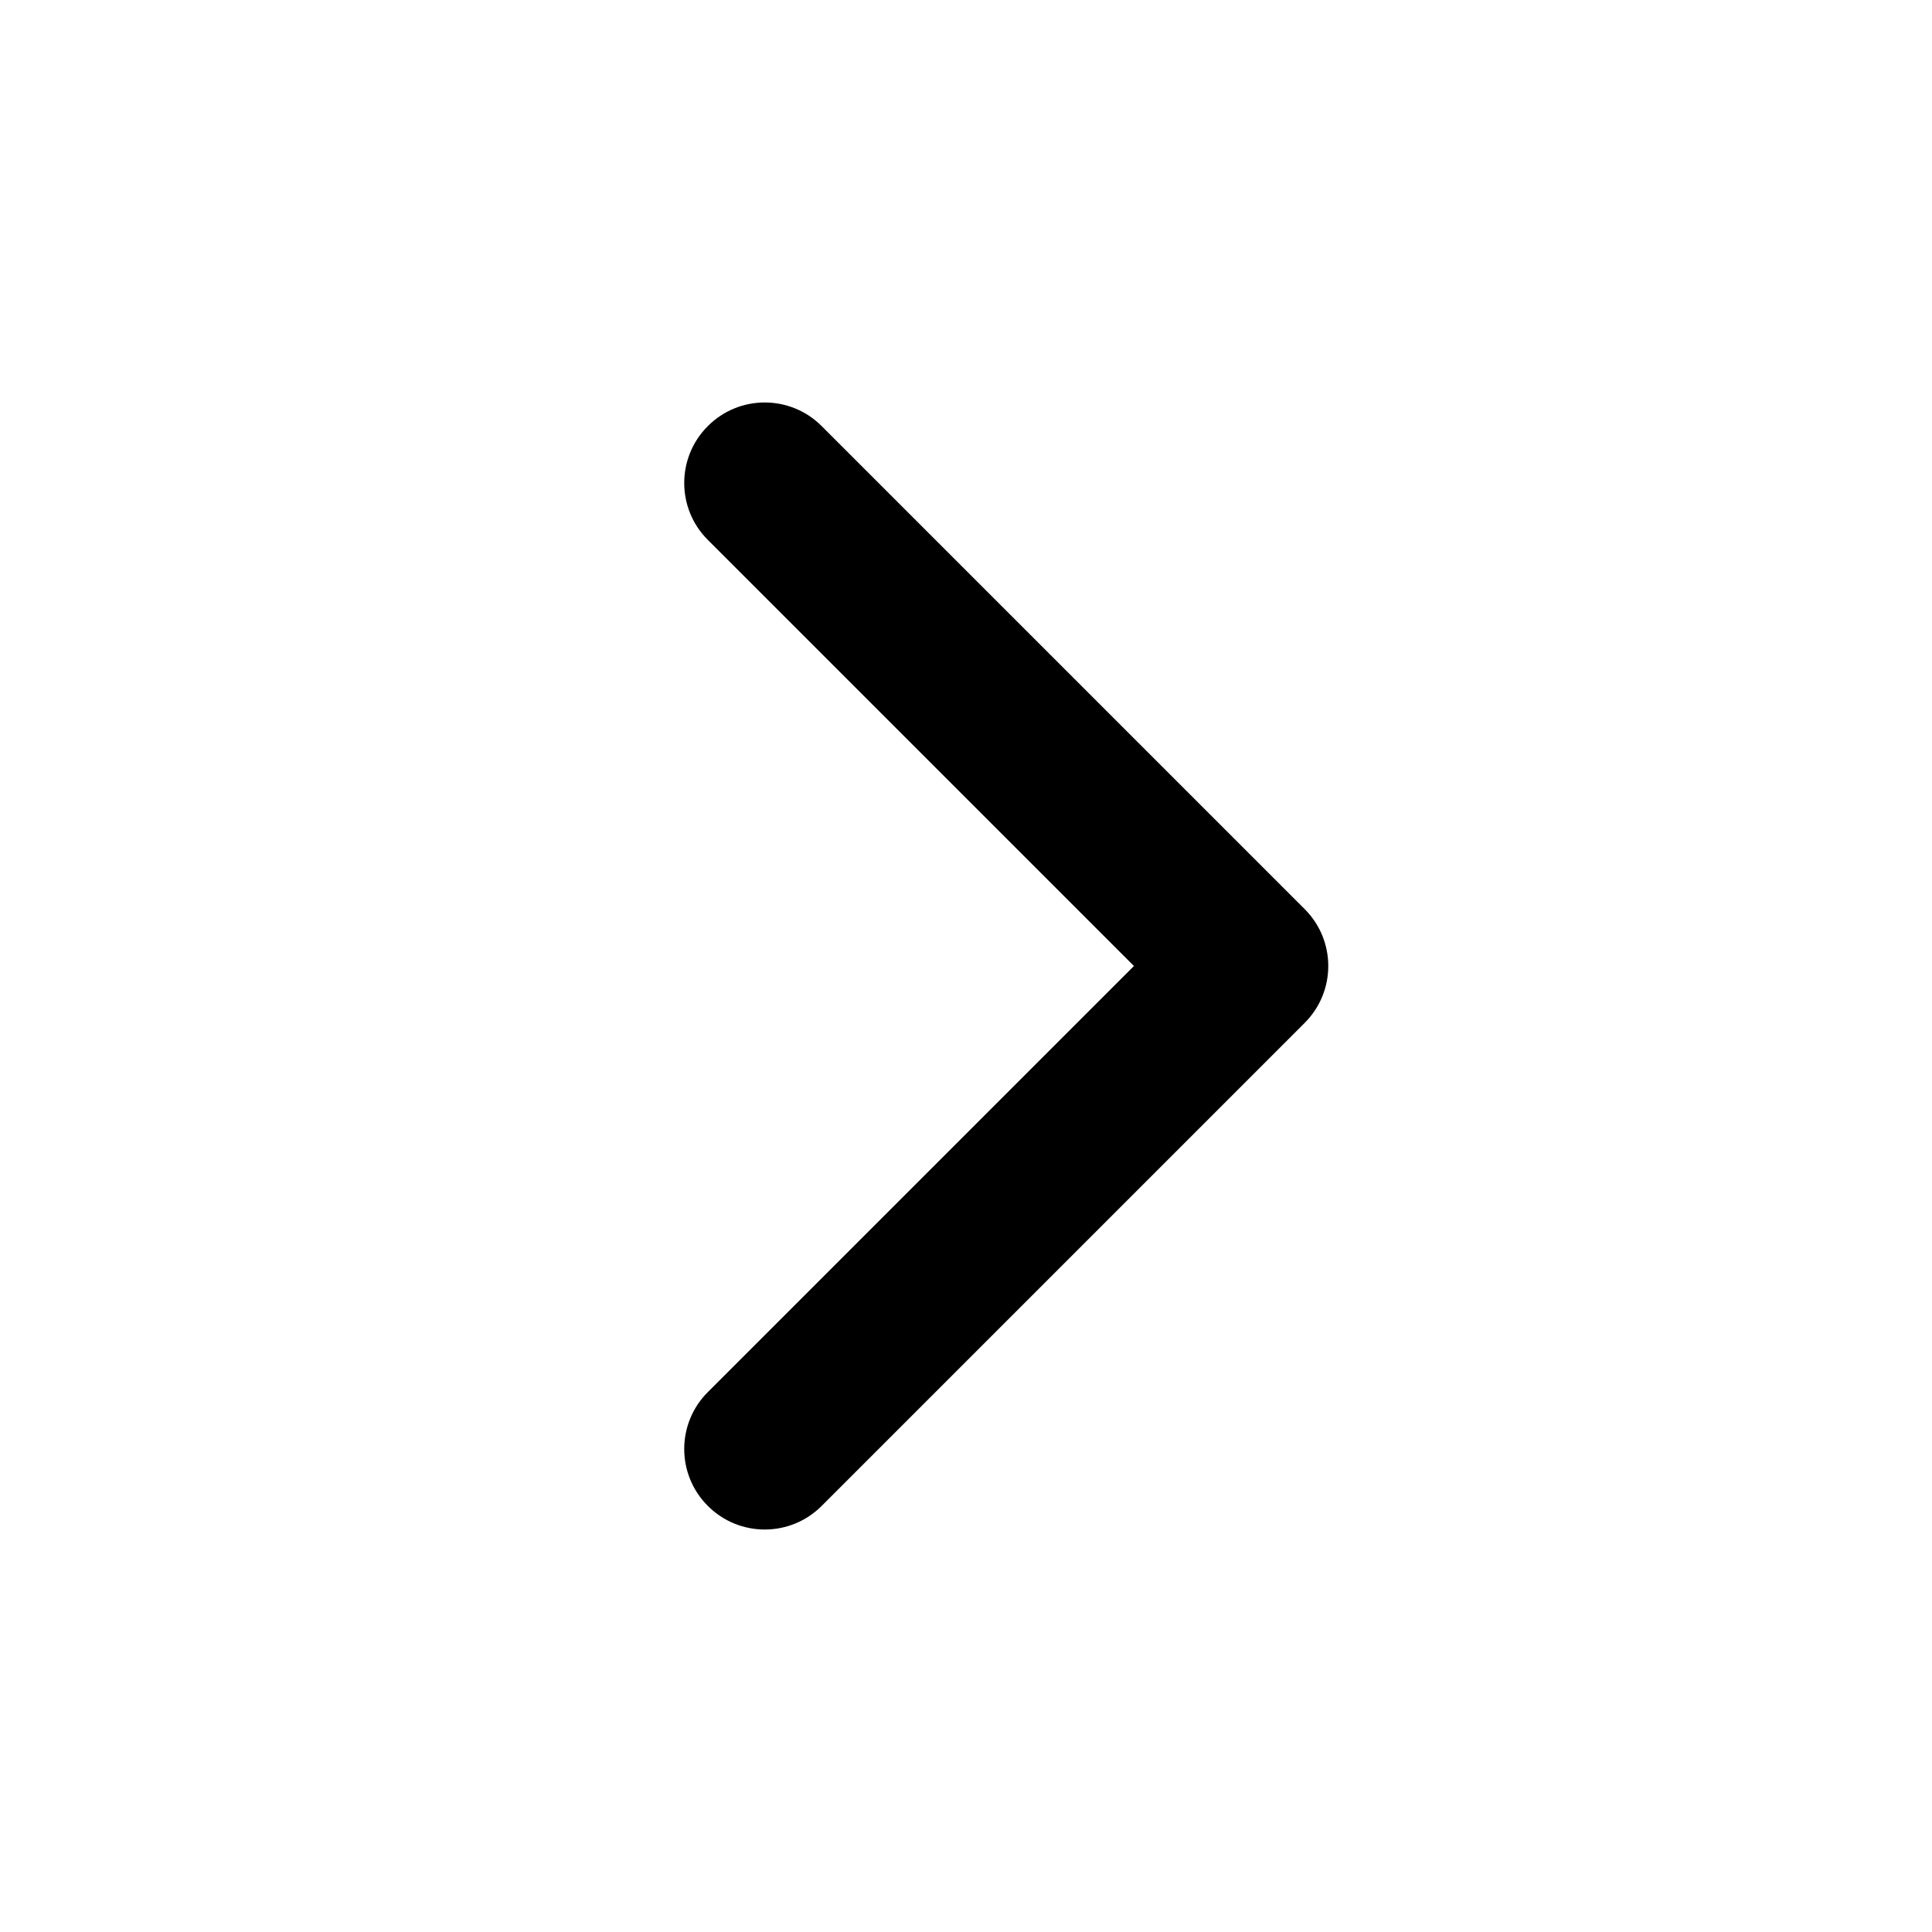
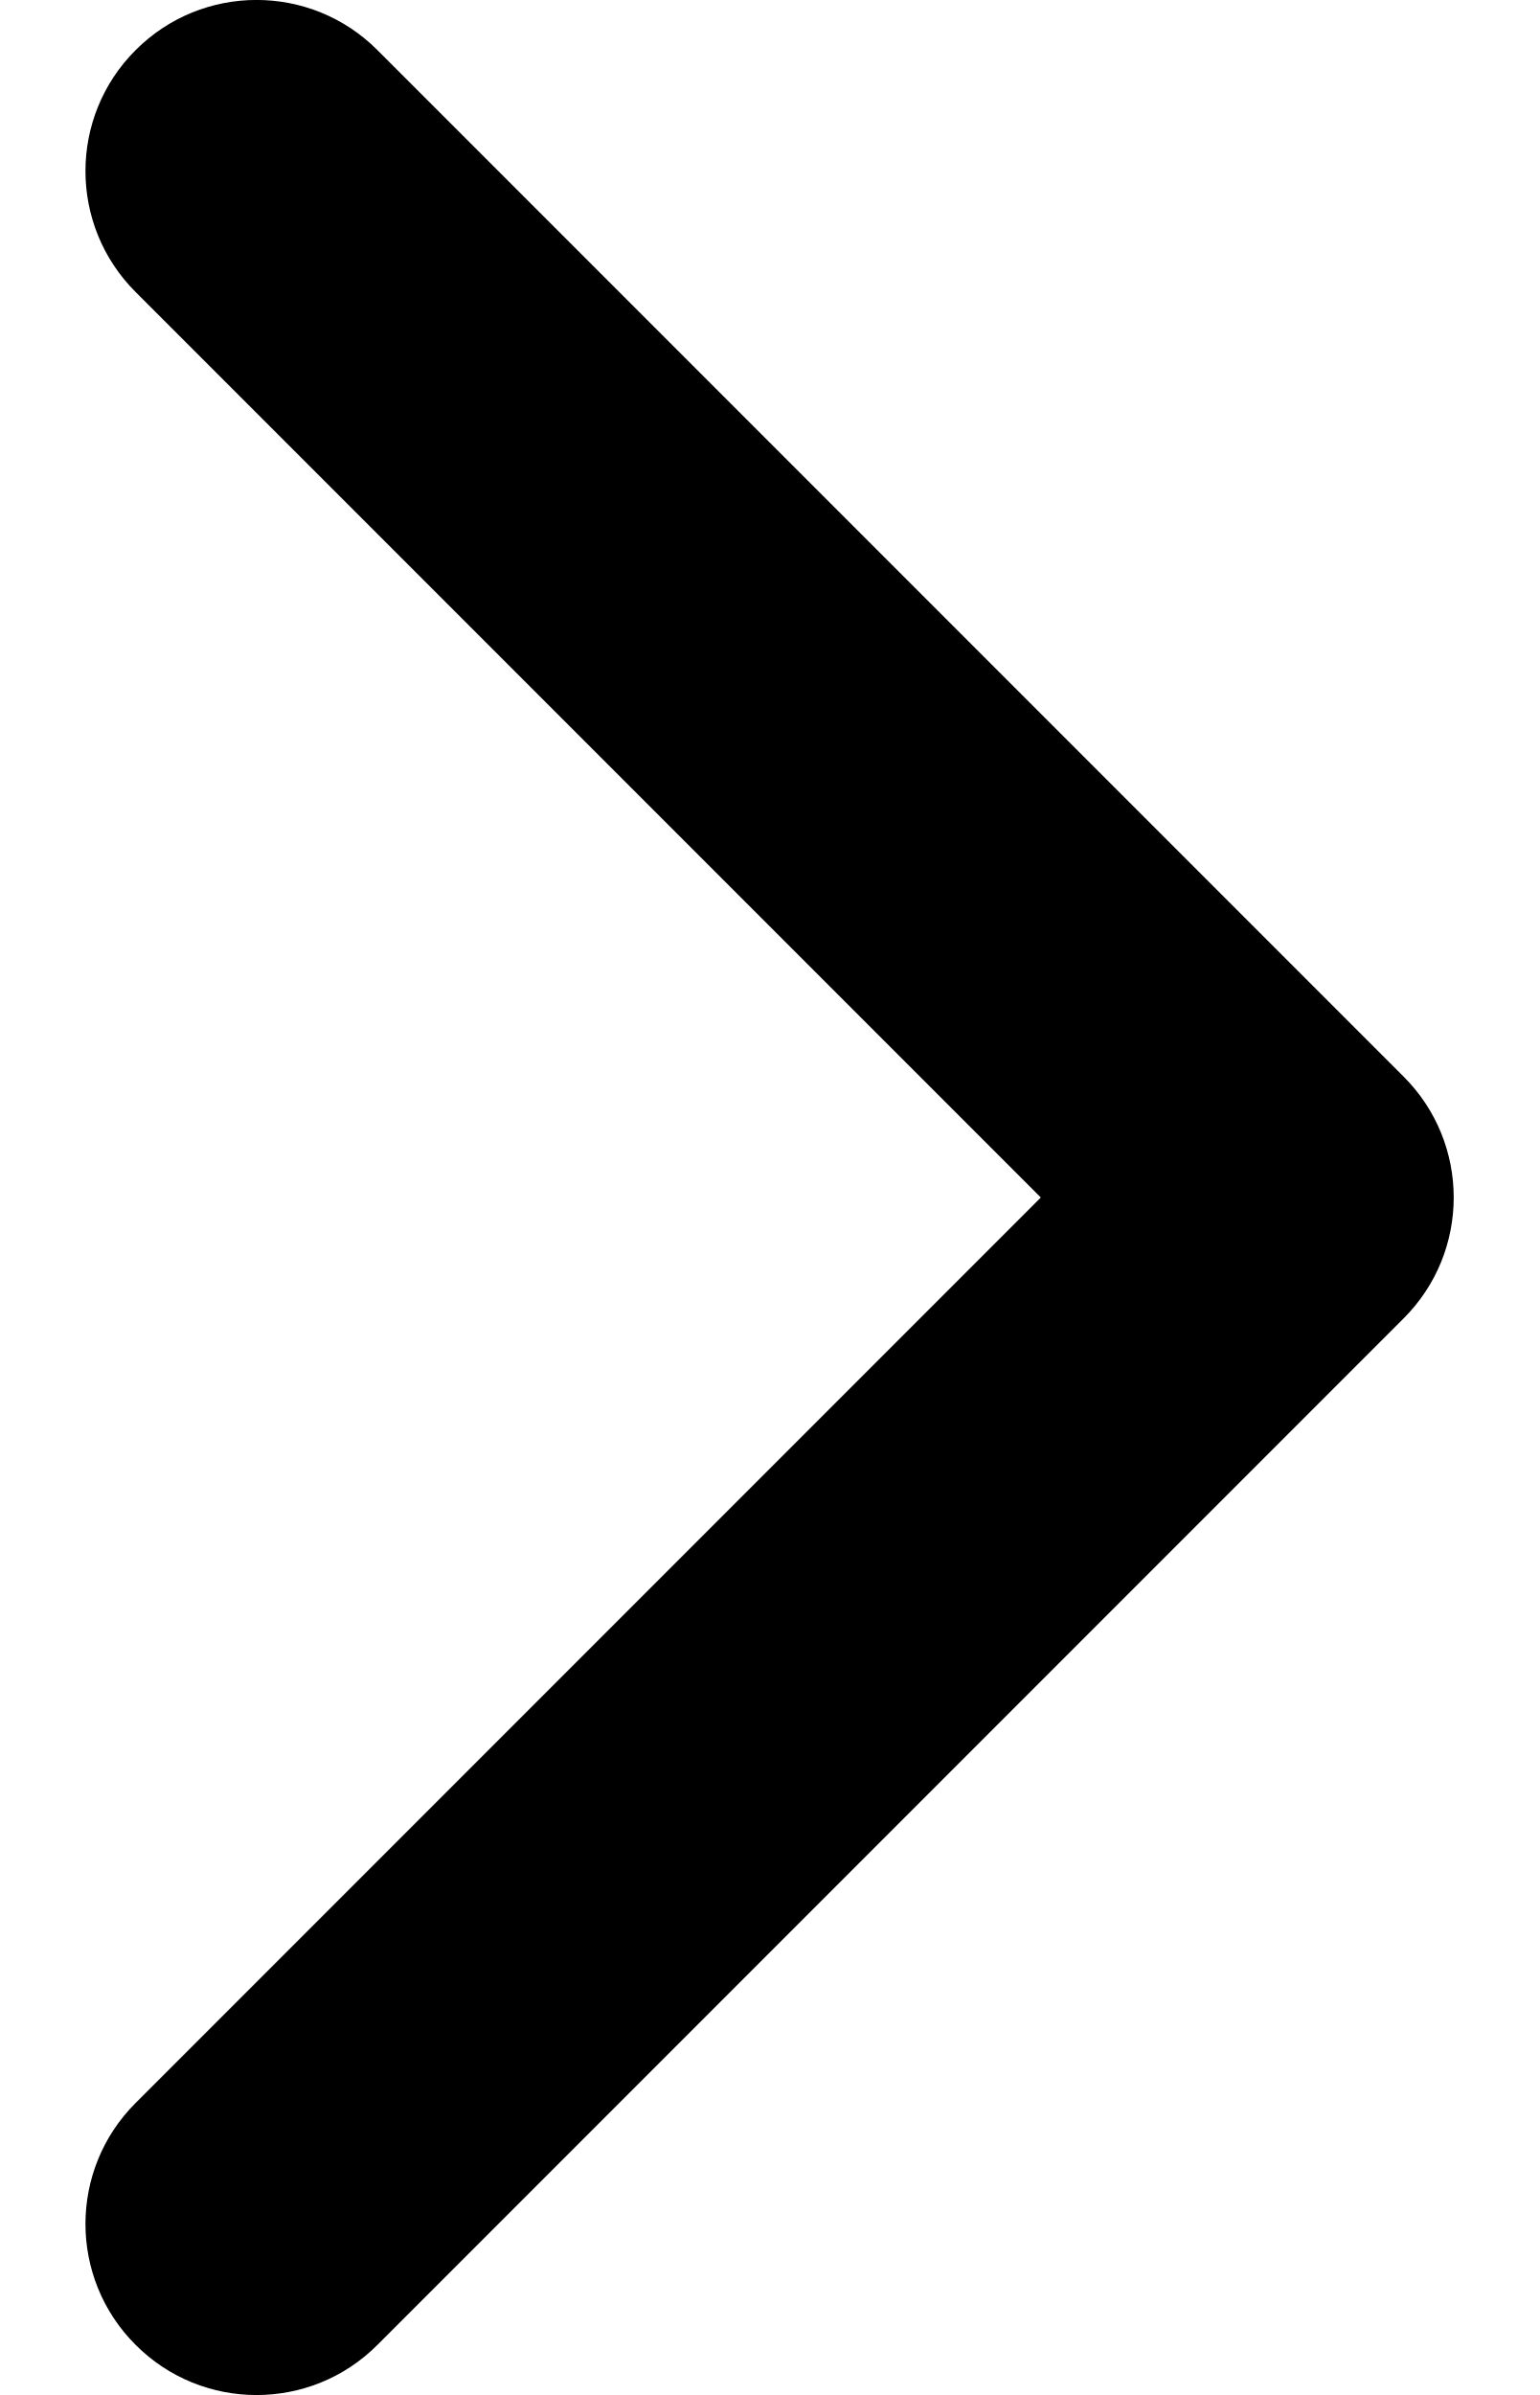
- <svg xmlns="http://www.w3.org/2000/svg" width="24" height="24" viewBox="0 0 24 24" fill="none">
-   <path fill-rule="evenodd" clip-rule="evenodd" d="M8.793 5.293C9.183 4.902 9.817 4.902 10.207 5.293L16.207 11.293C16.598 11.683 16.598 12.317 16.207 12.707L10.207 18.707C9.817 19.098 9.183 19.098 8.793 18.707C8.402 18.317 8.402 17.683 8.793 17.293L14.086 12L8.793 6.707C8.402 6.317 8.402 5.683 8.793 5.293Z" fill="currentColor" />
+ <svg xmlns="http://www.w3.org/2000/svg" width="9" height="14" viewBox="0 0 9 14" fill="none">
+   <path fill-rule="evenodd" clip-rule="evenodd" d="M0.793 0.293C1.183 -0.098 1.817 -0.098 2.207 0.293L8.207 6.293C8.598 6.683 8.598 7.317 8.207 7.707L2.207 13.707C1.817 14.098 1.183 14.098 0.793 13.707C0.402 13.317 0.402 12.683 0.793 12.293L6.086 7L0.793 1.707C0.402 1.317 0.402 0.683 0.793 0.293Z" fill="currentColor" />
</svg>
